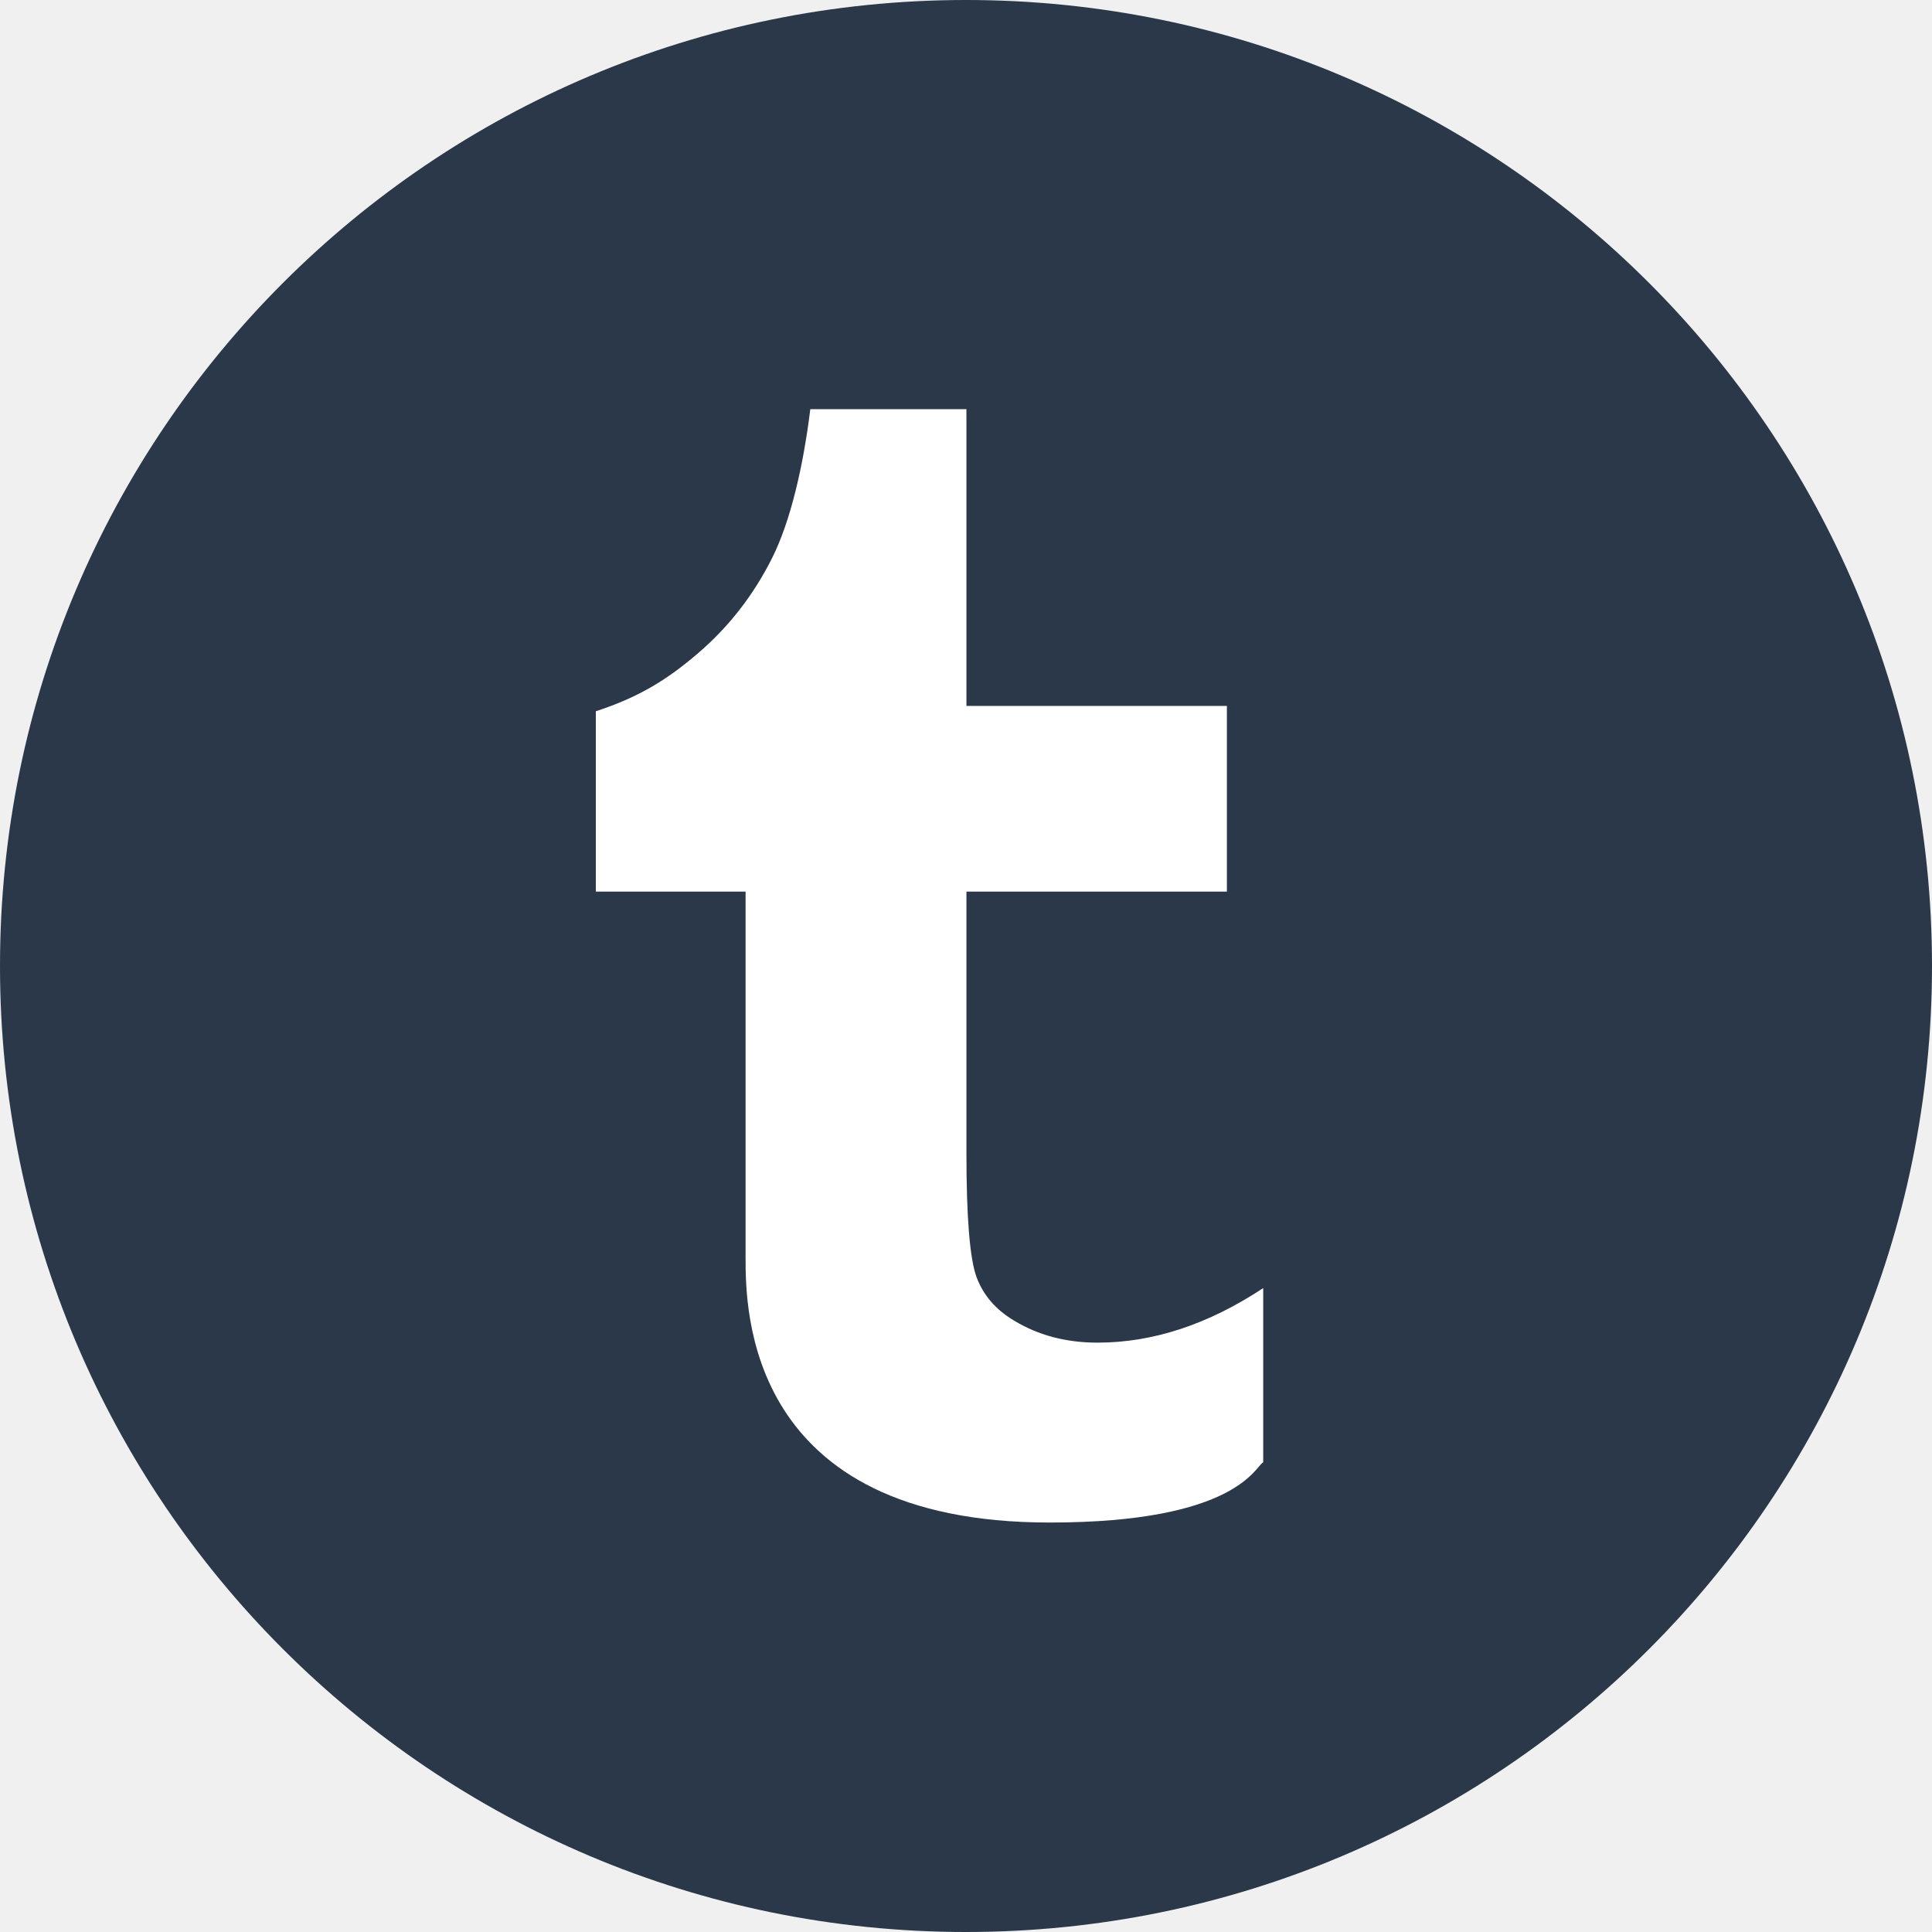
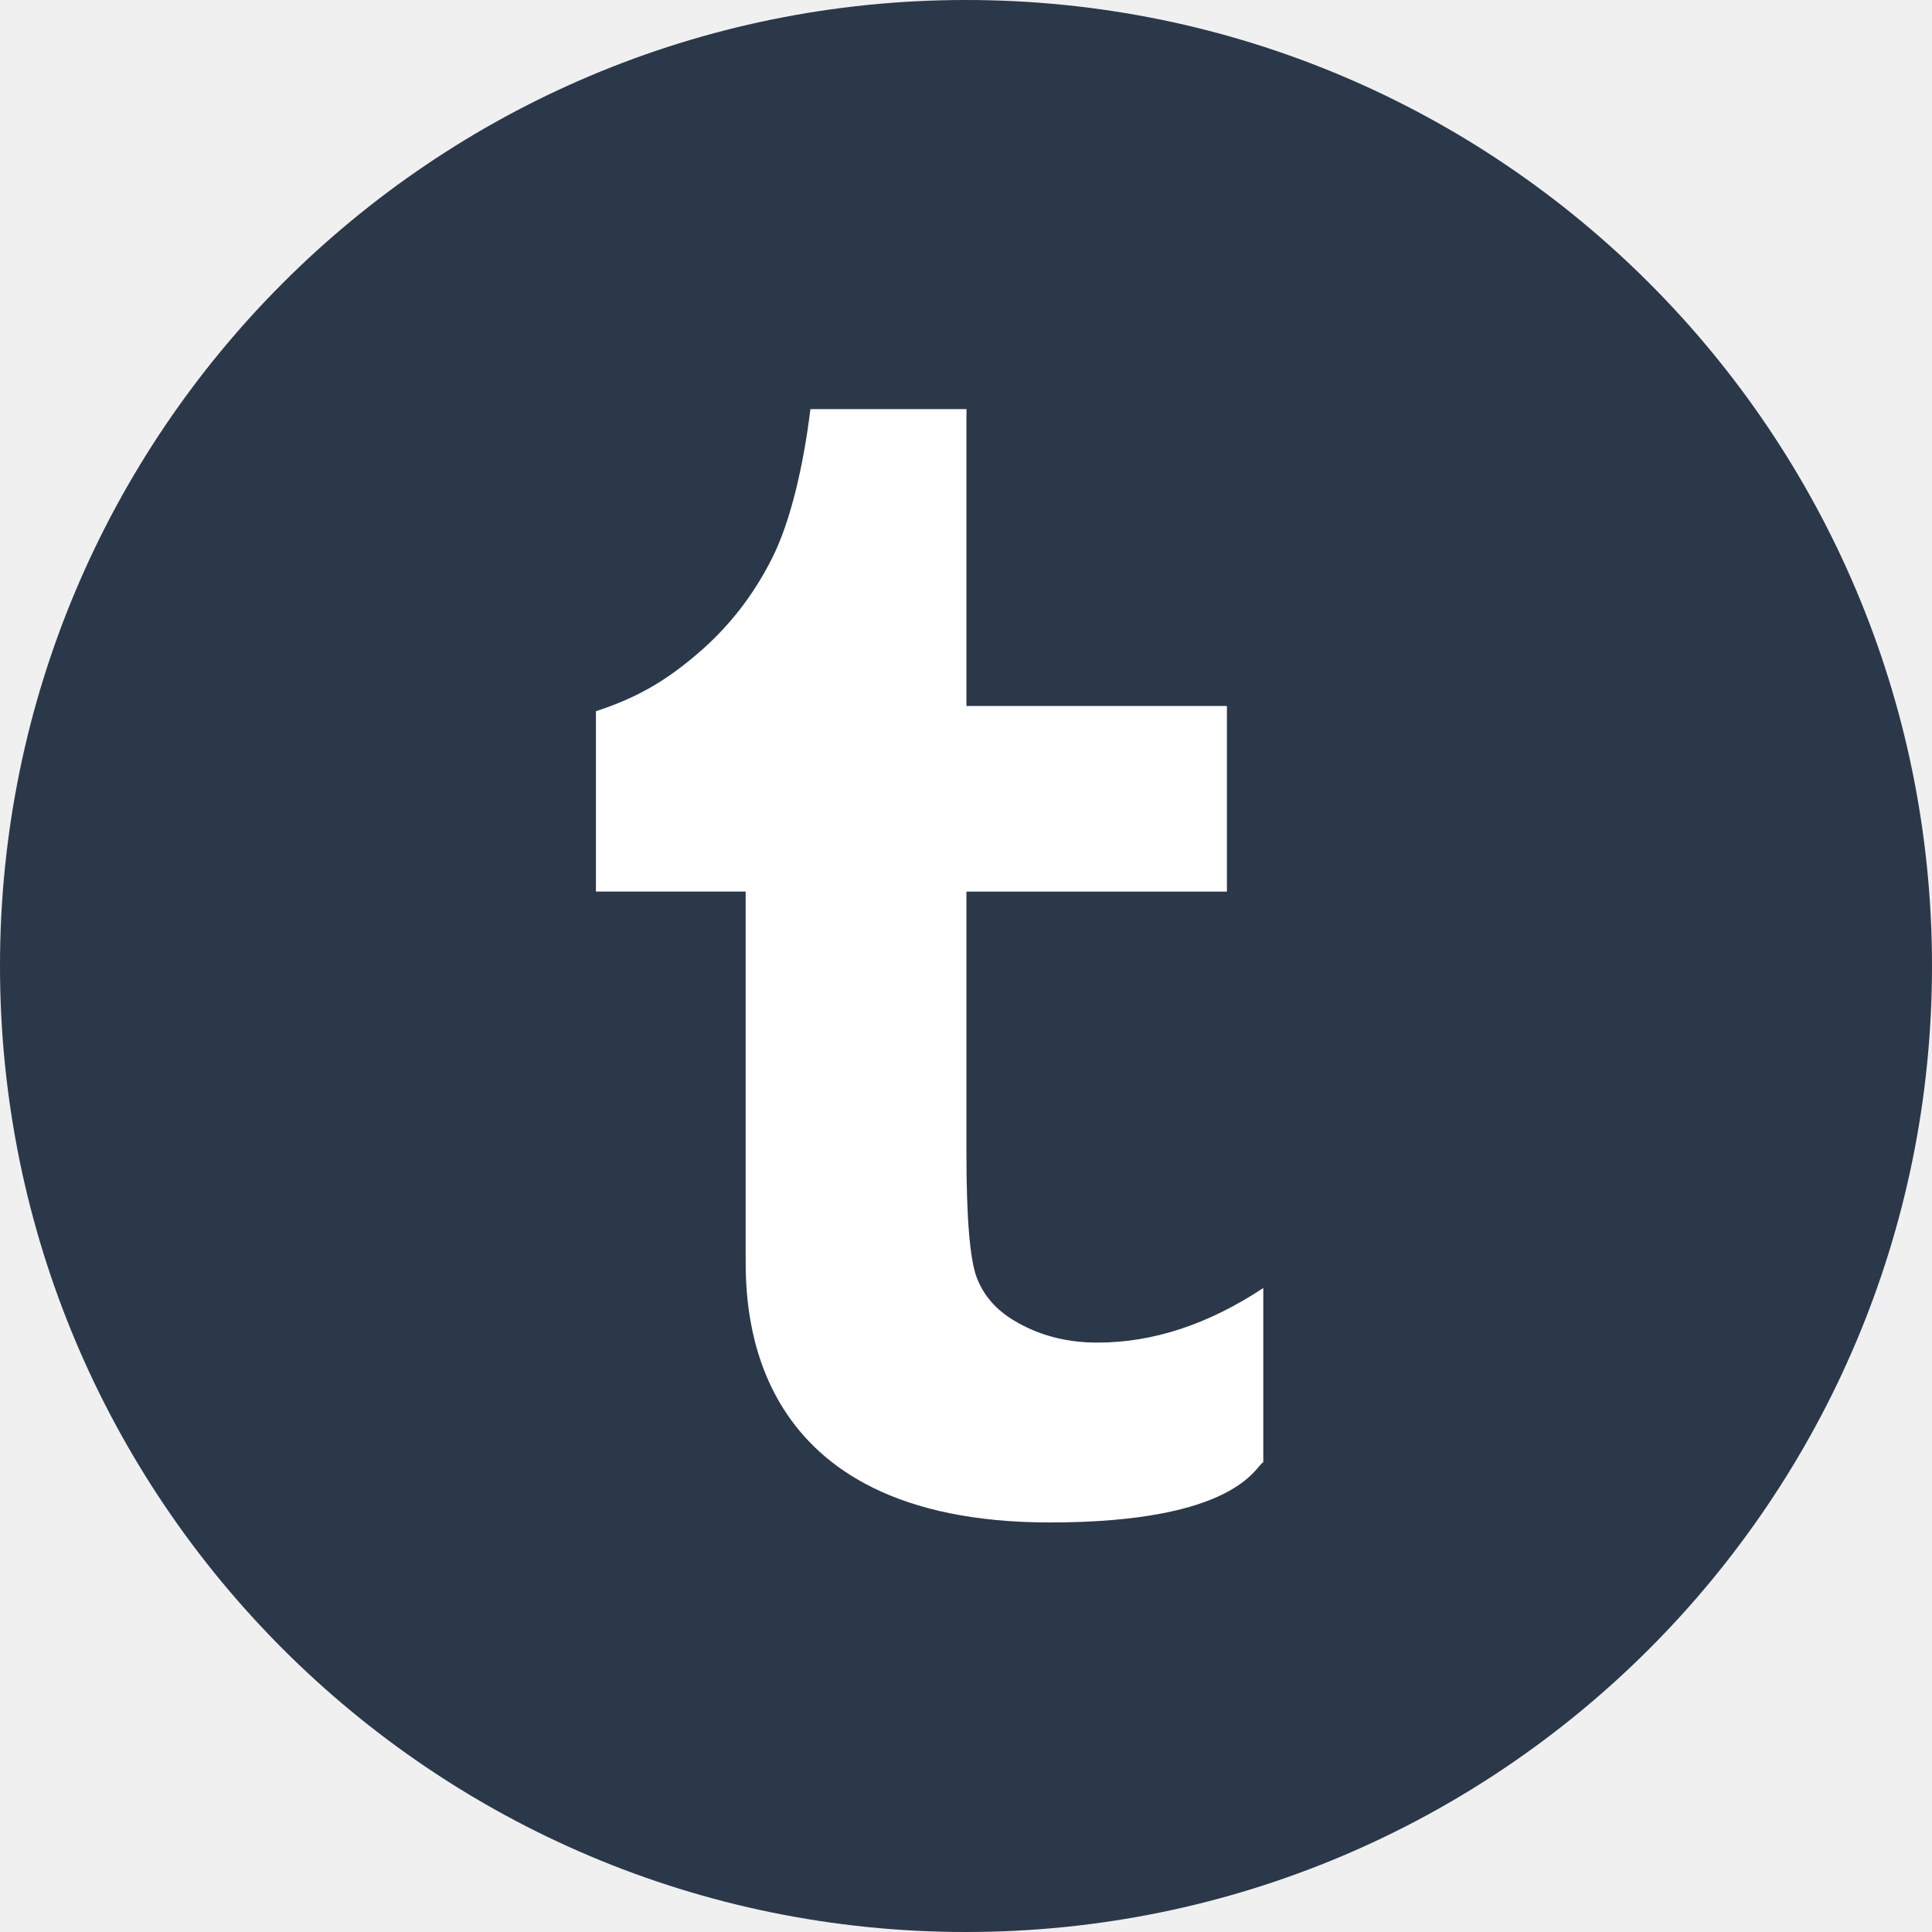
- <svg xmlns="http://www.w3.org/2000/svg" height="80" viewBox="0 0 80 80" width="80">
+ <svg xmlns="http://www.w3.org/2000/svg" height="40" viewBox="0 0 40 40" width="40">
  <g fill="none">
-     <path d="m40 80c22.091 0 40-17.909 40-40s-17.909-40-40-40-40 17.909-40 40 17.909 40 40 40z" fill="#2a384a" />
-     <path d="m40.018 17.295v11.936h10.785v7.689h-10.785v10.854c0 2.652.141 4.355.419 5.109.279.752.799 1.353 1.558 1.803 1.004.607 2.154.91 3.449.91 2.298 0 4.586-.754 6.863-2.259v7.214c-.327.155-1.083 2.494-8.842 2.494-12.592 0-12.592-8.867-12.592-10.958l0-15.167h-6.201v-7.468c1.786-.584 2.955-1.308 4.226-2.398 1.274-1.09 2.294-2.4 3.064-3.929.771-1.526 1.3-3.821 1.591-6.183h6.464z" fill="#fff" />
+     <path d="m20 40c11.046 0 20-8.954 20-20 0-11.046-8.954-20-20-20-11.046 0-20 8.954-20 20 0 11.046 8.954 20 20 20z" fill="#2a384a" />
+     <path d="m20.009 8.648v5.968h5.393v3.844h-5.393v5.427c0 1.326.071 2.178.21 2.554.14.376.4.676.779.901.502.303 1.077.455 1.725.455 1.149 0 2.293-.377 3.432-1.13v3.607c-.164.078-.541 1.247-4.421 1.247-6.296 0-6.296-4.434-6.296-5.479l0-7.583h-3.1v-3.734c.893-.292 1.477-.654 2.113-1.199.637-.545 1.147-1.2 1.532-1.964.385-.763.65-1.911.796-3.092h3.232z" fill="#fff" />
  </g>
</svg>
